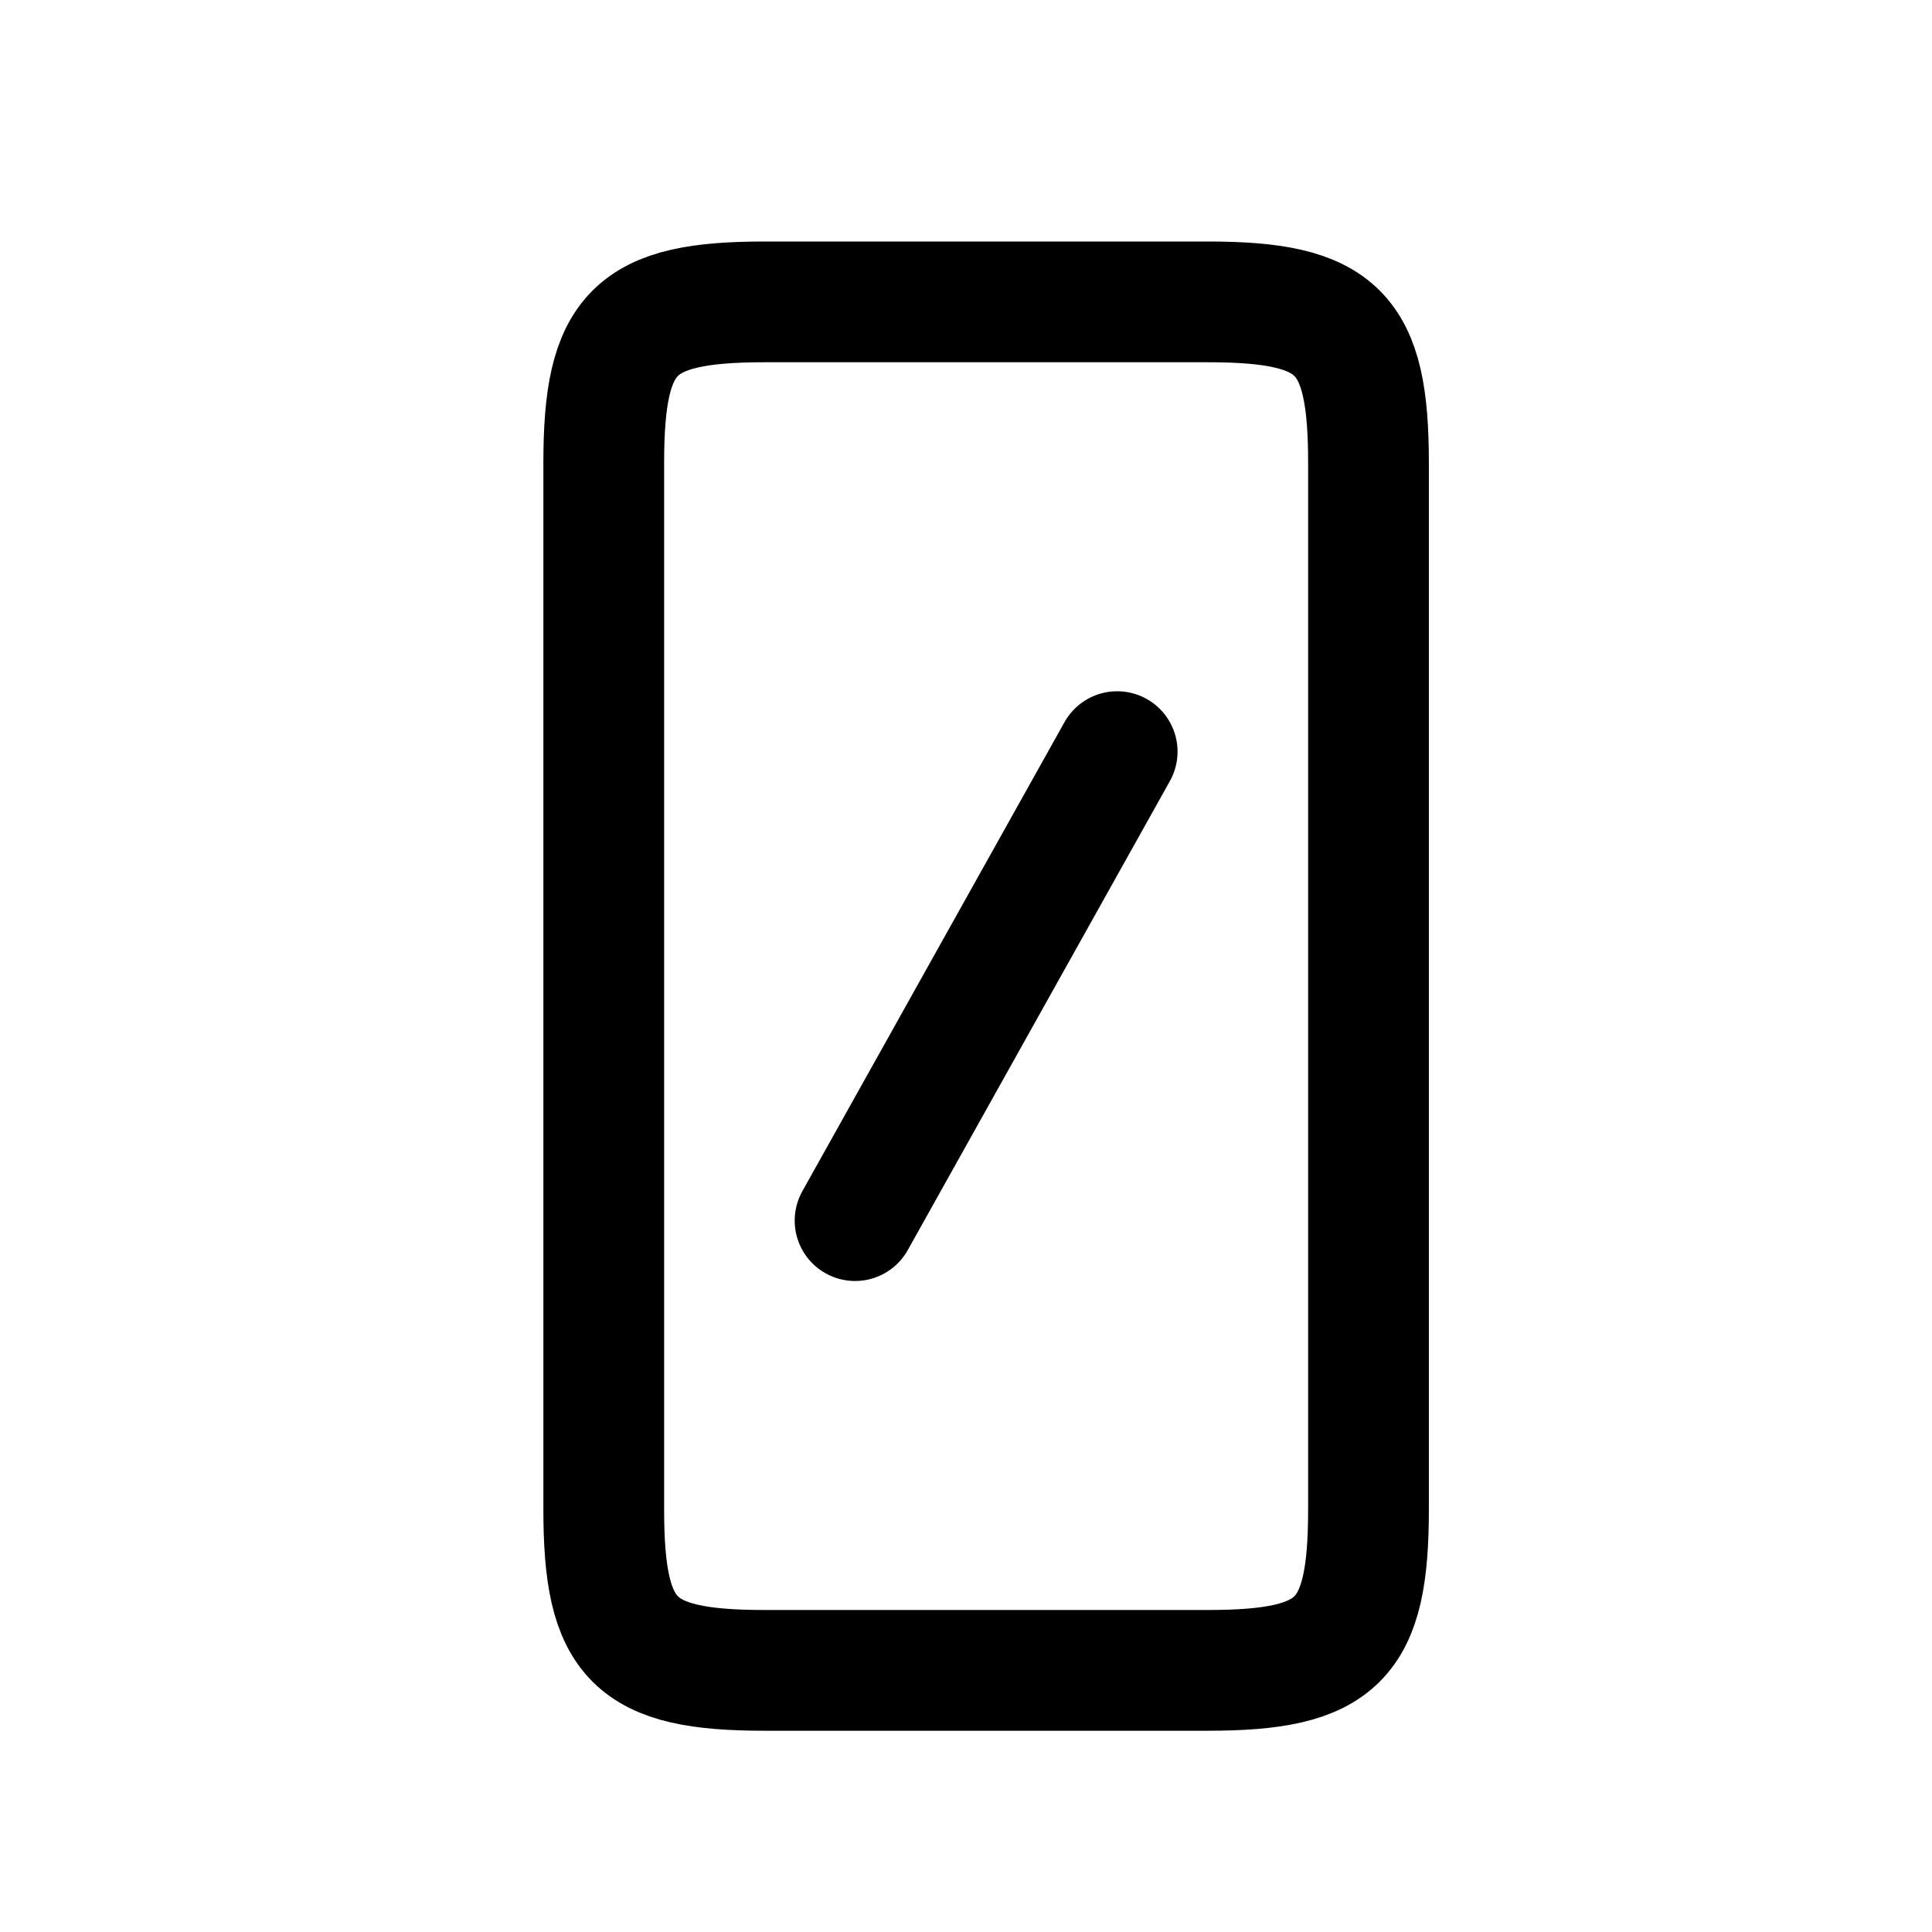
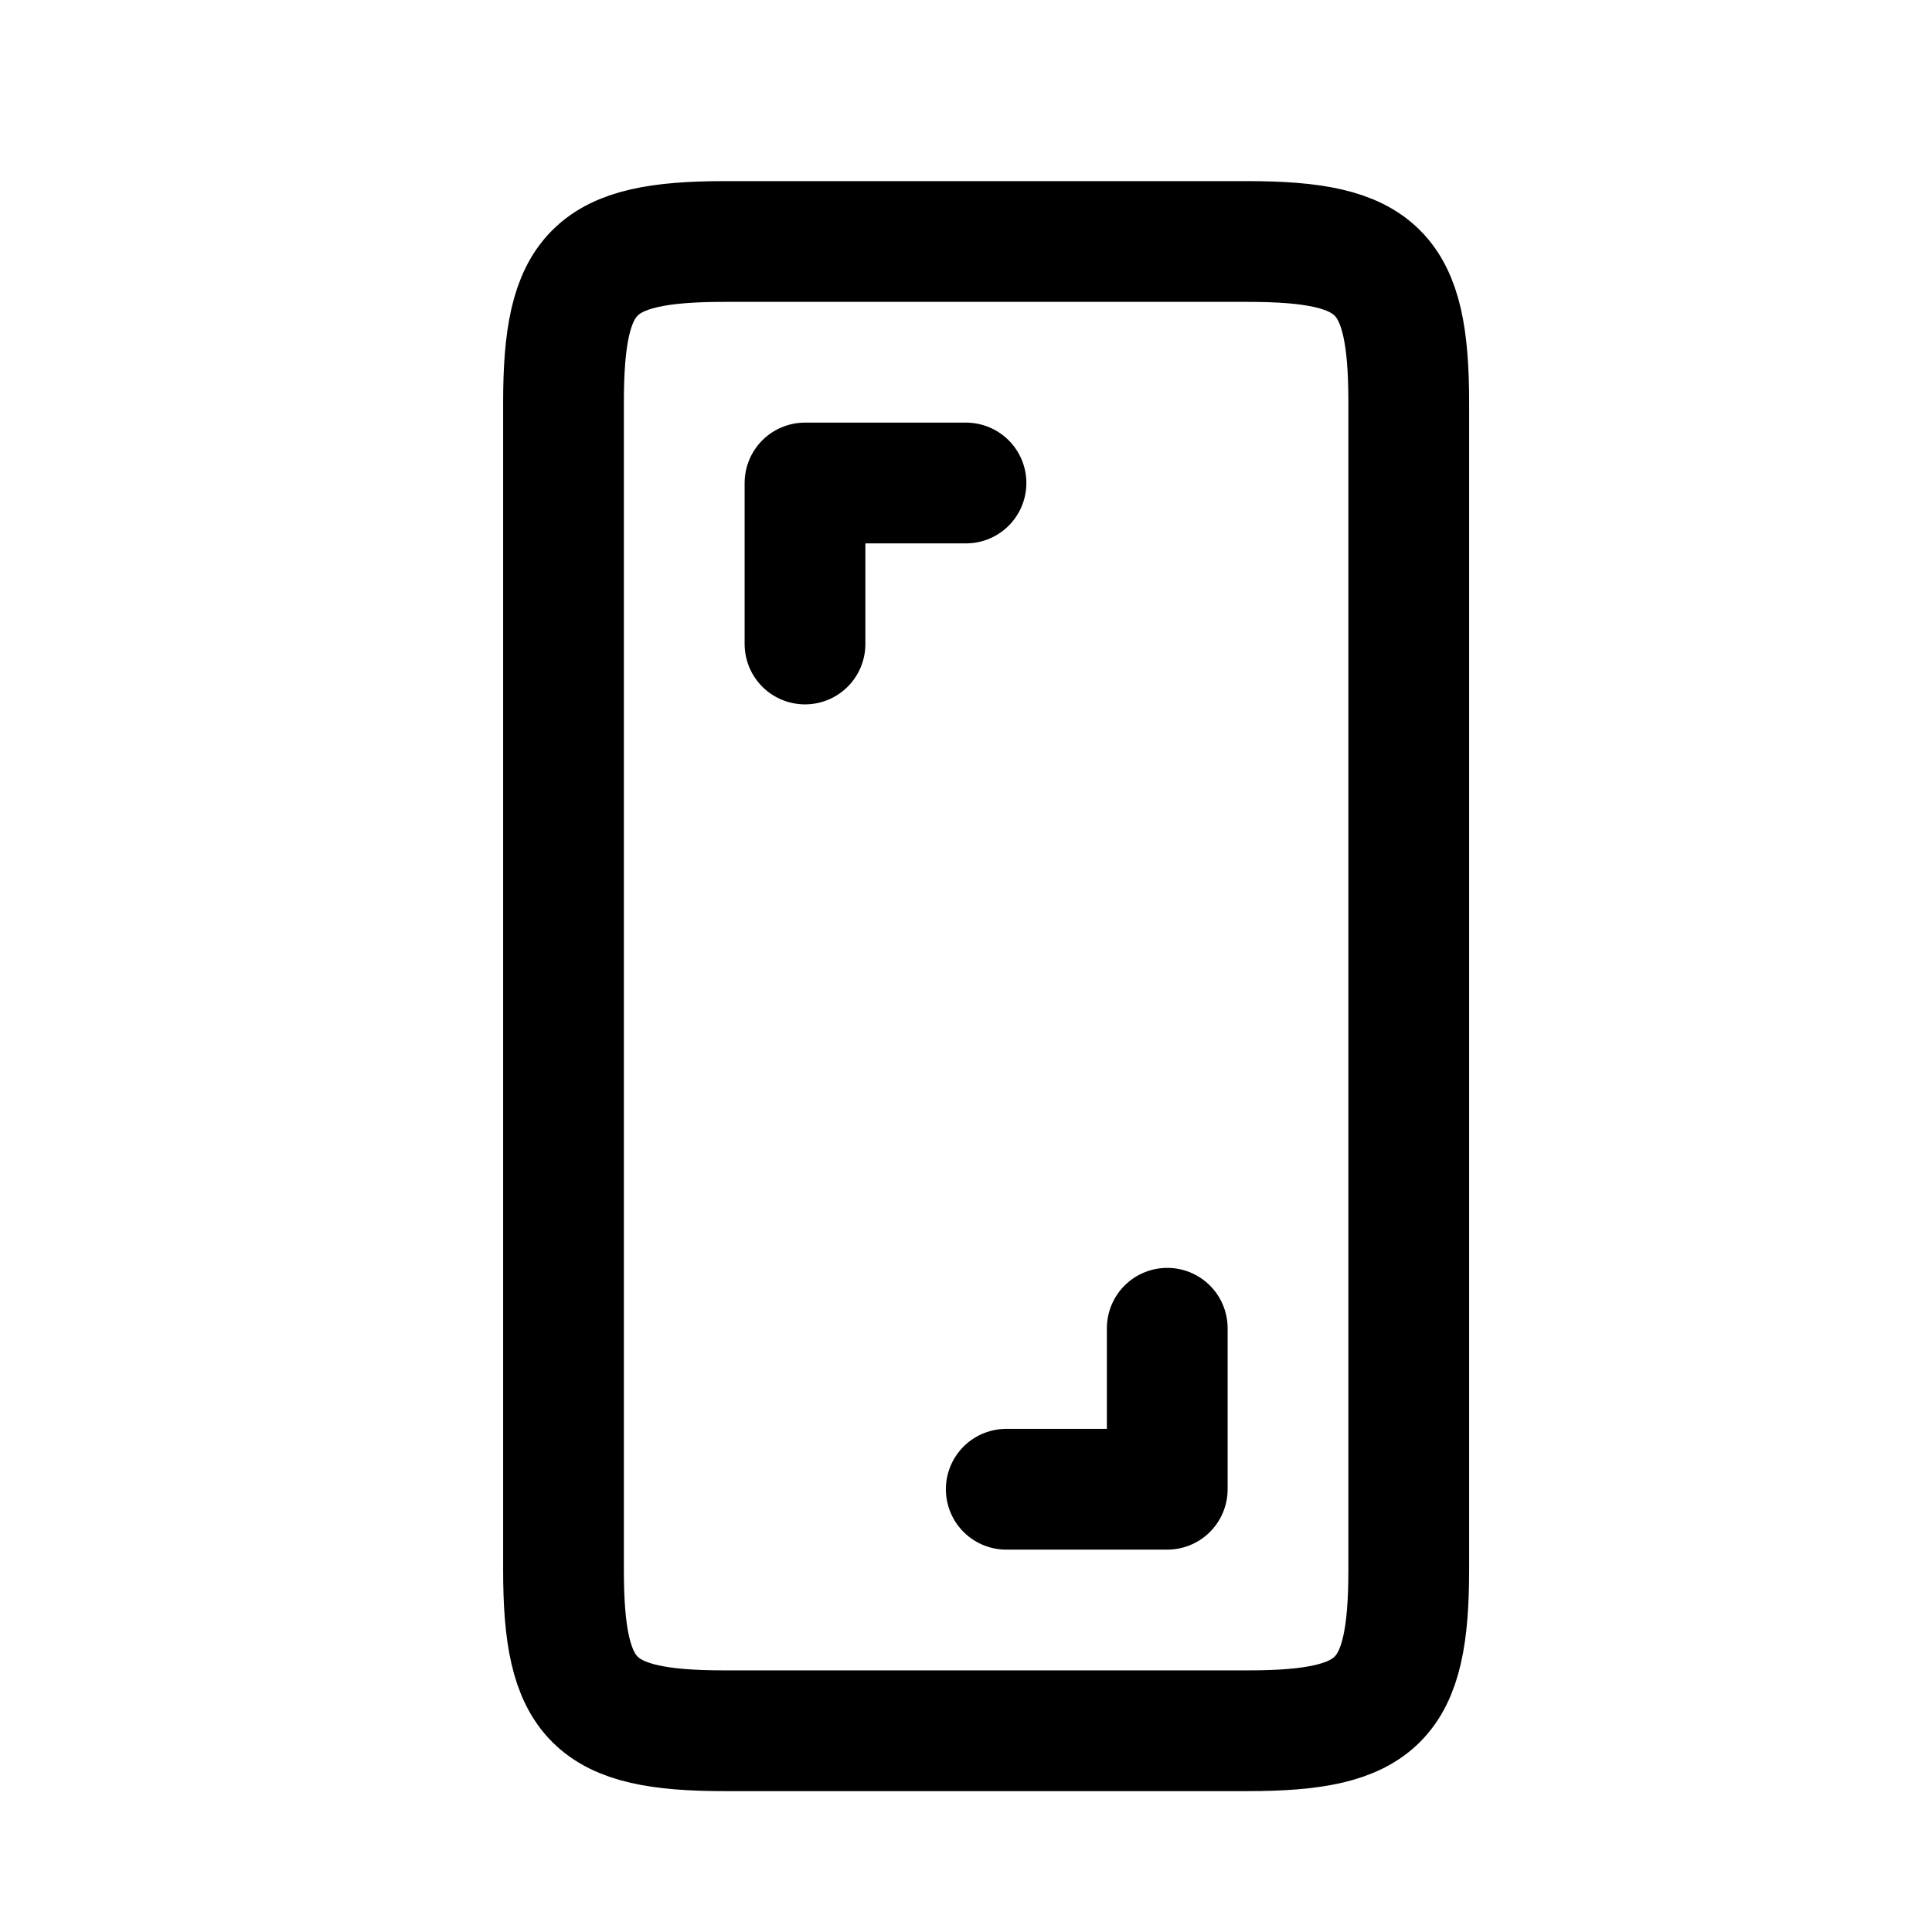
<svg xmlns="http://www.w3.org/2000/svg" width="24" height="24" viewBox="0 0 24 24" fill="none" stroke="currentColor" stroke-width="1.5" stroke-linecap="round" stroke-linejoin="round">
-   <path d="M9.5 3.75H15c1.625 0 2 .375 2 2v13c0 1.625-.375 2-2 2H9.5c-1.625 0-2-.375-2-2v-13c0-1.625.375-2 2-2" />
-   <path d="m10.622 15.163 3.256-5.826" />
+   <path d="M9 3h6.5c1.625 0 2 .375 2 2v14.5c0 1.625-.375 2-2 2H9c-1.625 0-2-.375-2-2V5c0-1.625.375-2 2-2" />
+   <path d="M10 8V6h2" />
+   <path d="M14.5 16.5v2h-2" />
</svg>
